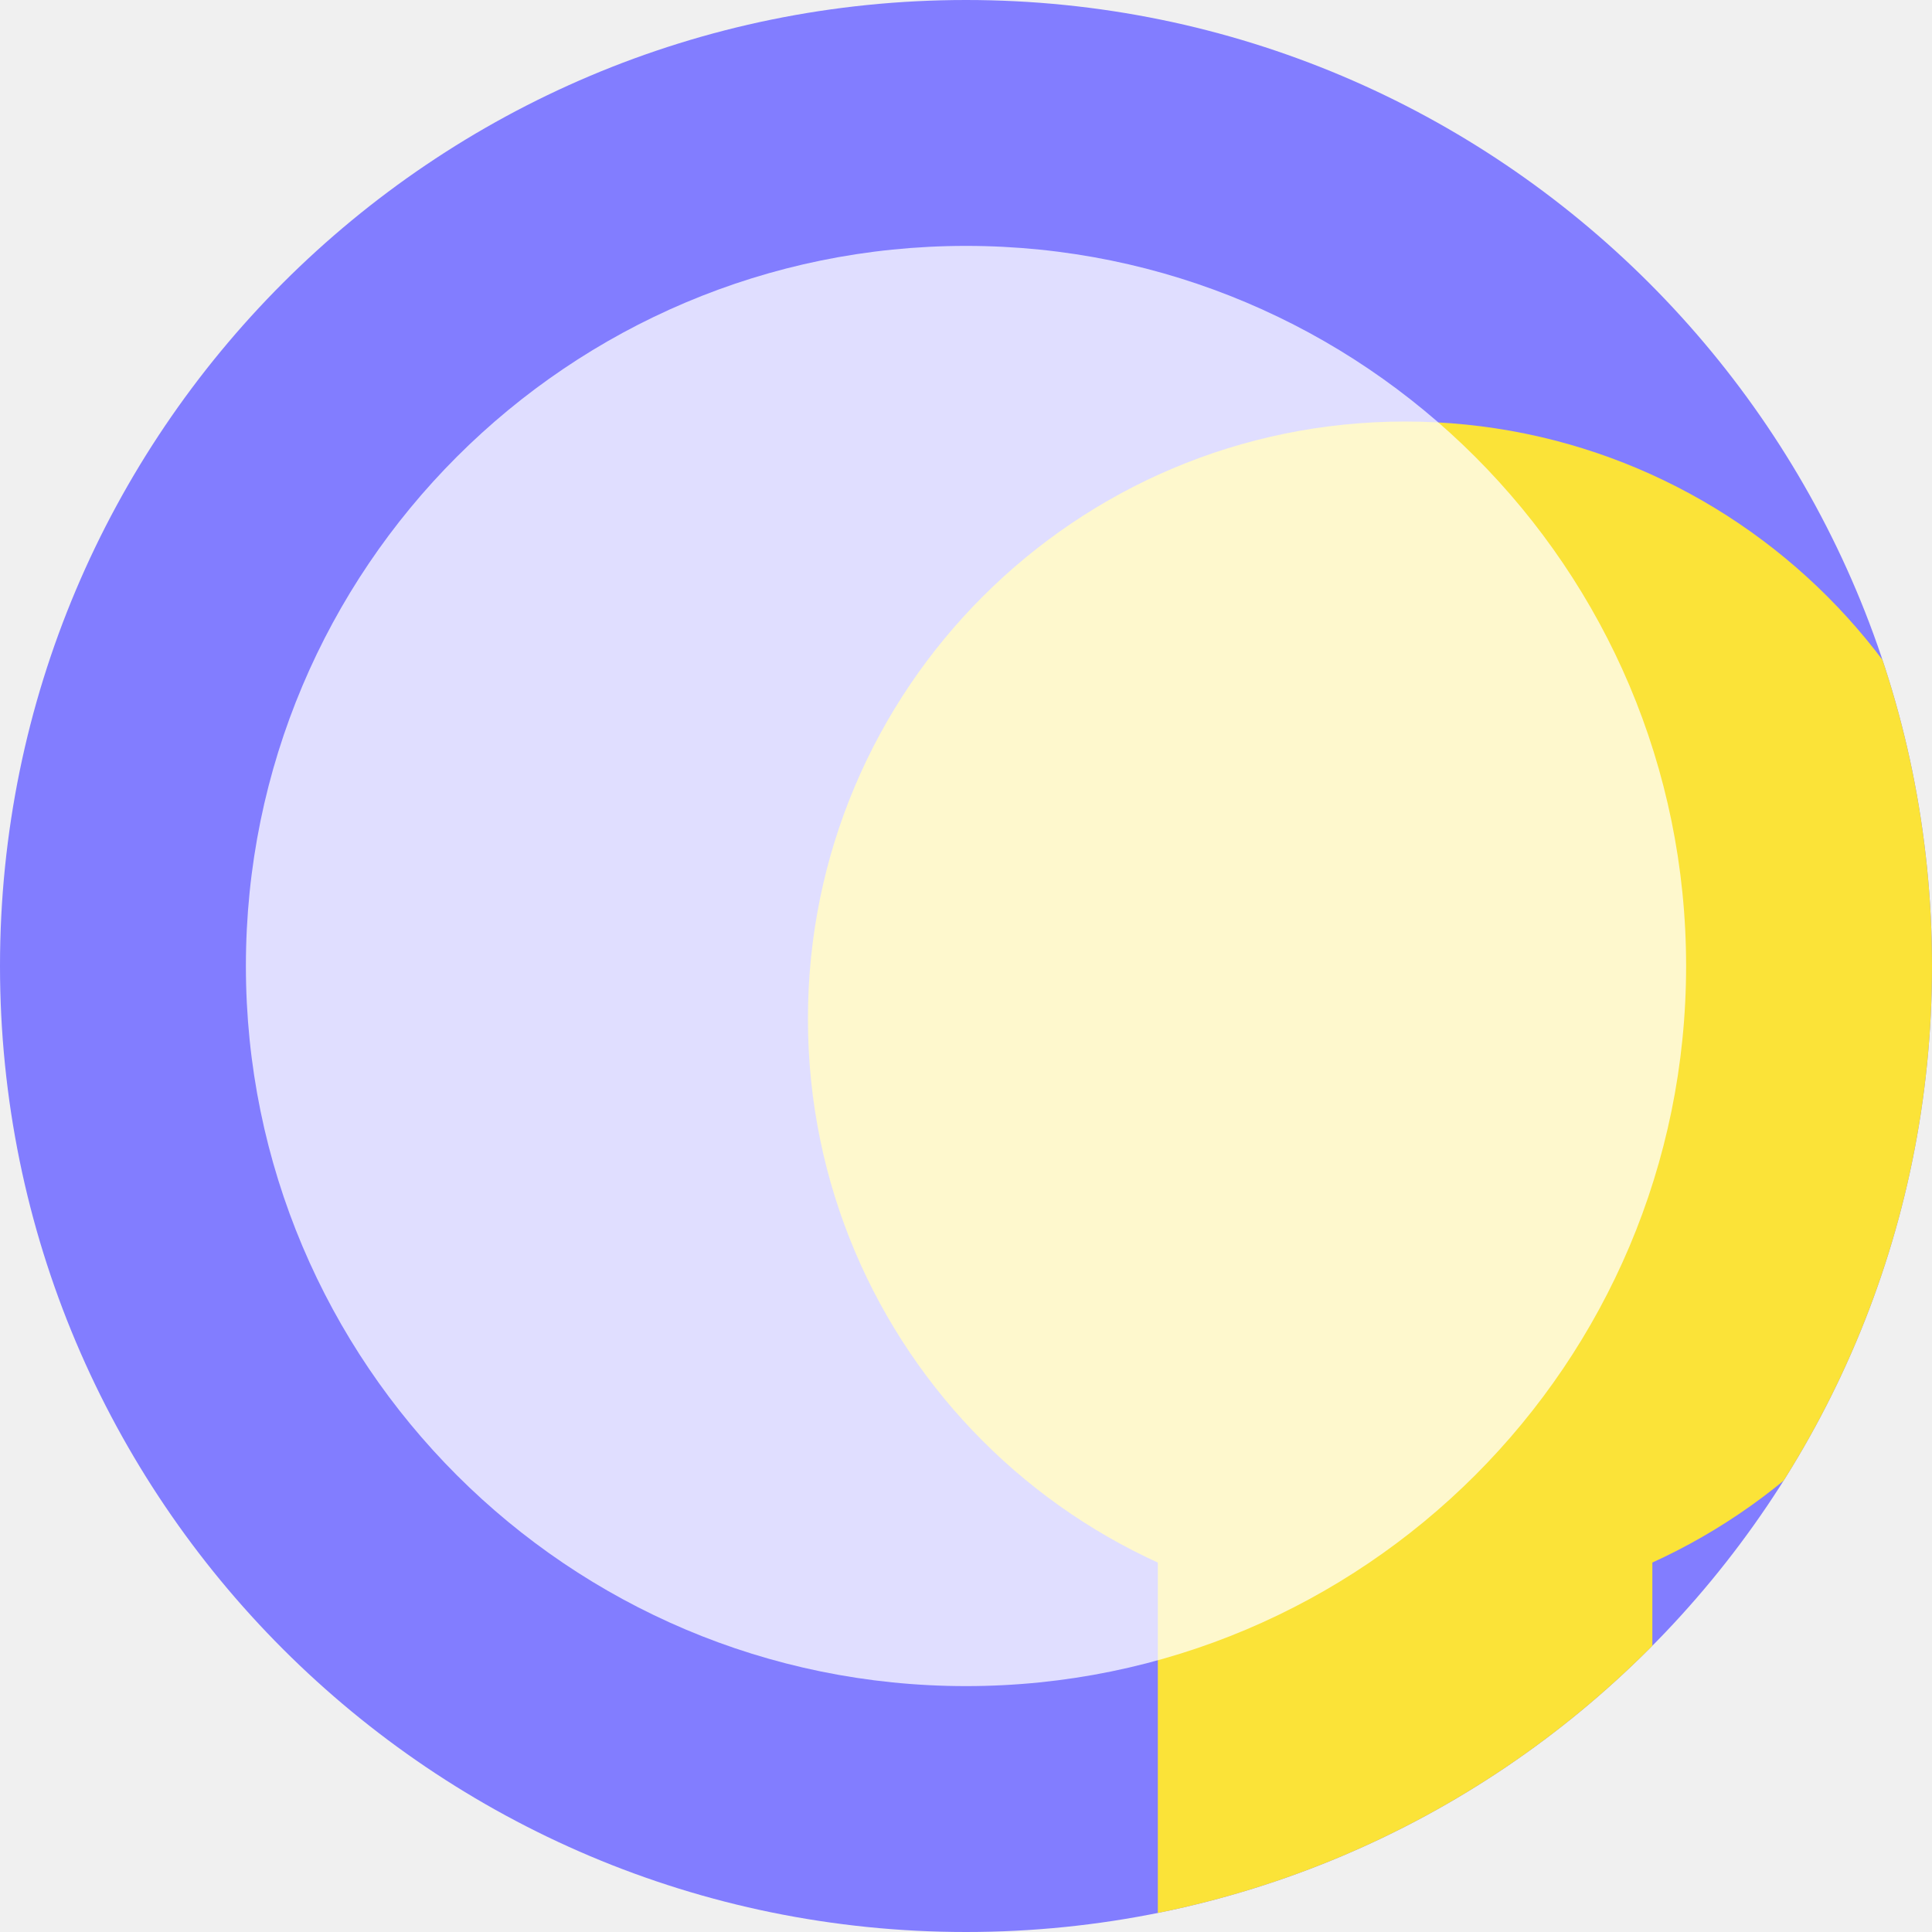
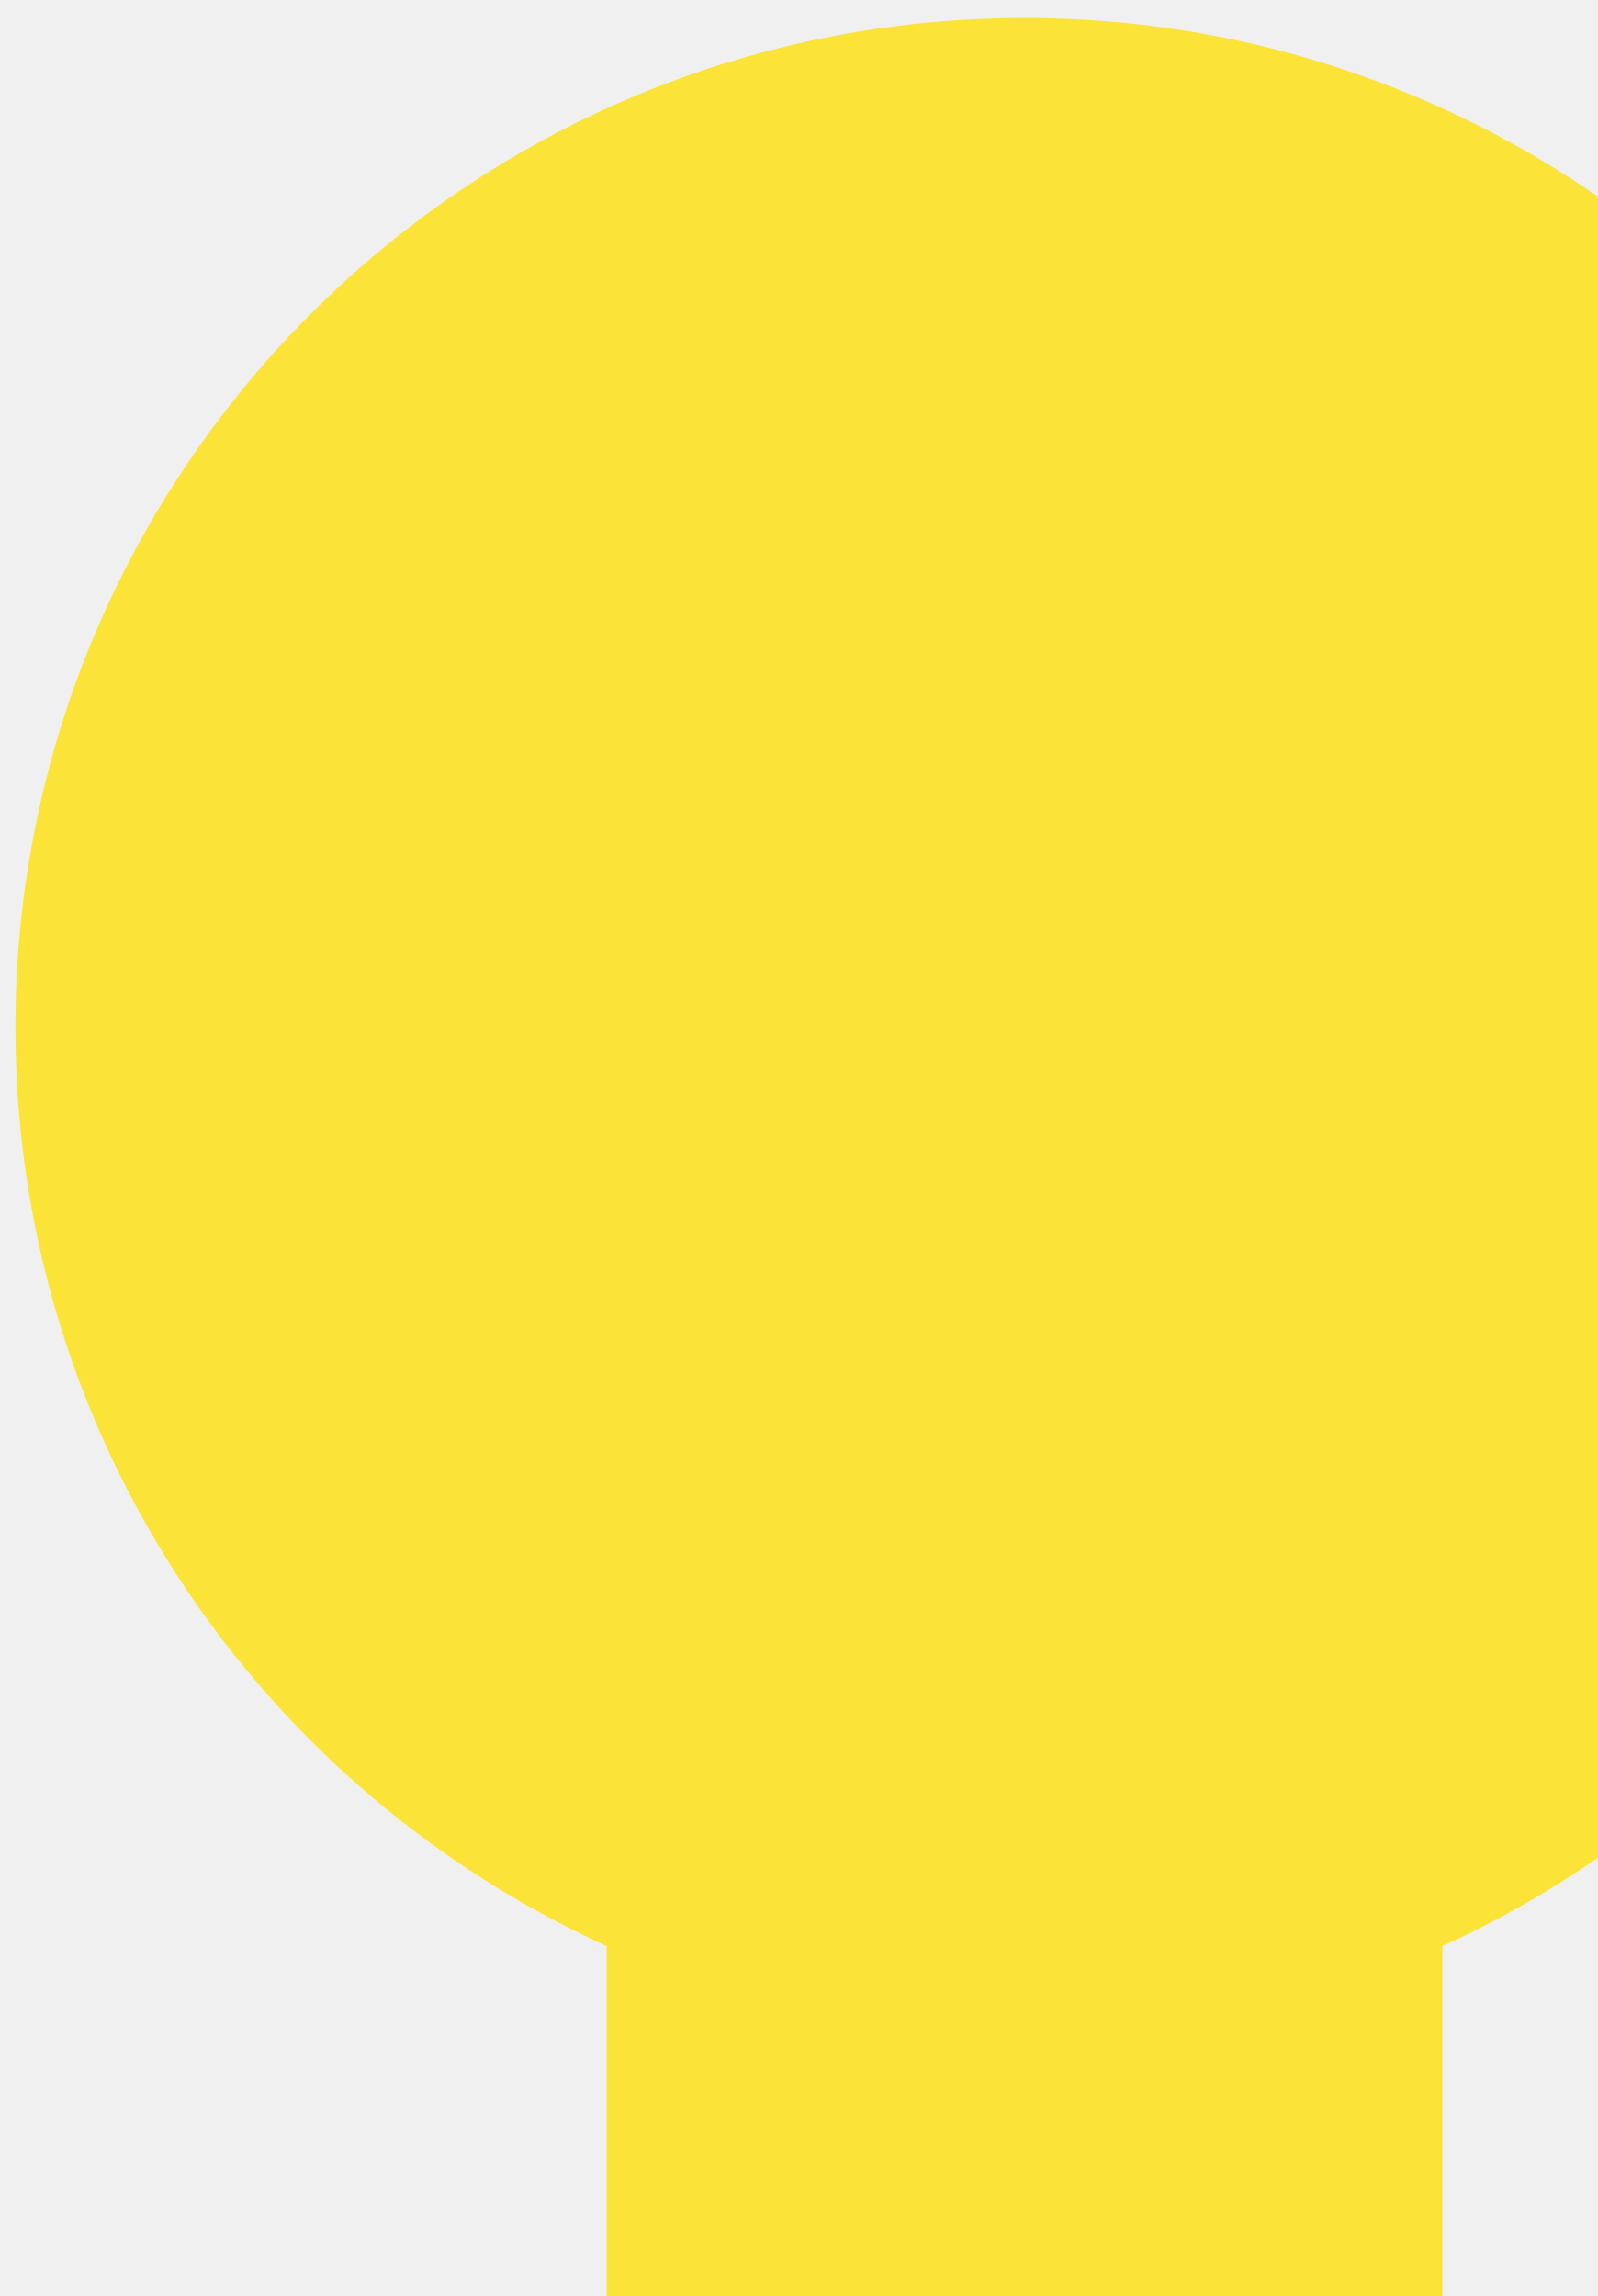
- <svg xmlns="http://www.w3.org/2000/svg" width="55" height="55" viewBox="0 0 55 55" fill="none">
-   <g clip-path="url(#clip0_978_11482)">
-     <rect width="55" height="55" rx="27.5" fill="#827DFF" />
-     <path d="M40 46.004C49.389 46.004 57 38.392 57 29.002C57 19.612 49.389 12 40 12C30.611 12 23 19.612 23 29.002C23 38.392 30.611 46.004 40 46.004Z" fill="#FBE338" />
-     <path d="M47.039 37.036H32.961V55.076H47.039V37.036Z" fill="#FBE338" />
-     <circle opacity="0.75" cx="27.5" cy="27.5" r="20.5" fill="white" />
-   </g>
-   <defs>
-     <clipPath id="clip0_978_11482">
-       <rect width="55" height="55" rx="27.5" fill="white" />
-     </clipPath>
-   </defs>
+ <svg xmlns="http://www.w3.org/2000/svg" width="87" height="125" viewBox="0 0 87 125" fill="none">
+   <path d="M55.778 110.867C86.119 110.867 110.715 86.268 110.715 55.924C110.715 25.579 86.119 0.98 55.778 0.98C25.437 0.98 0.841 25.579 0.841 55.924C0.841 86.268 25.437 110.867 55.778 110.867Z" fill="#FBE338" />
+   <path d="M78.525 81.886H33.03V140.184H78.525V81.886Z" fill="#FBE338" />
</svg>
